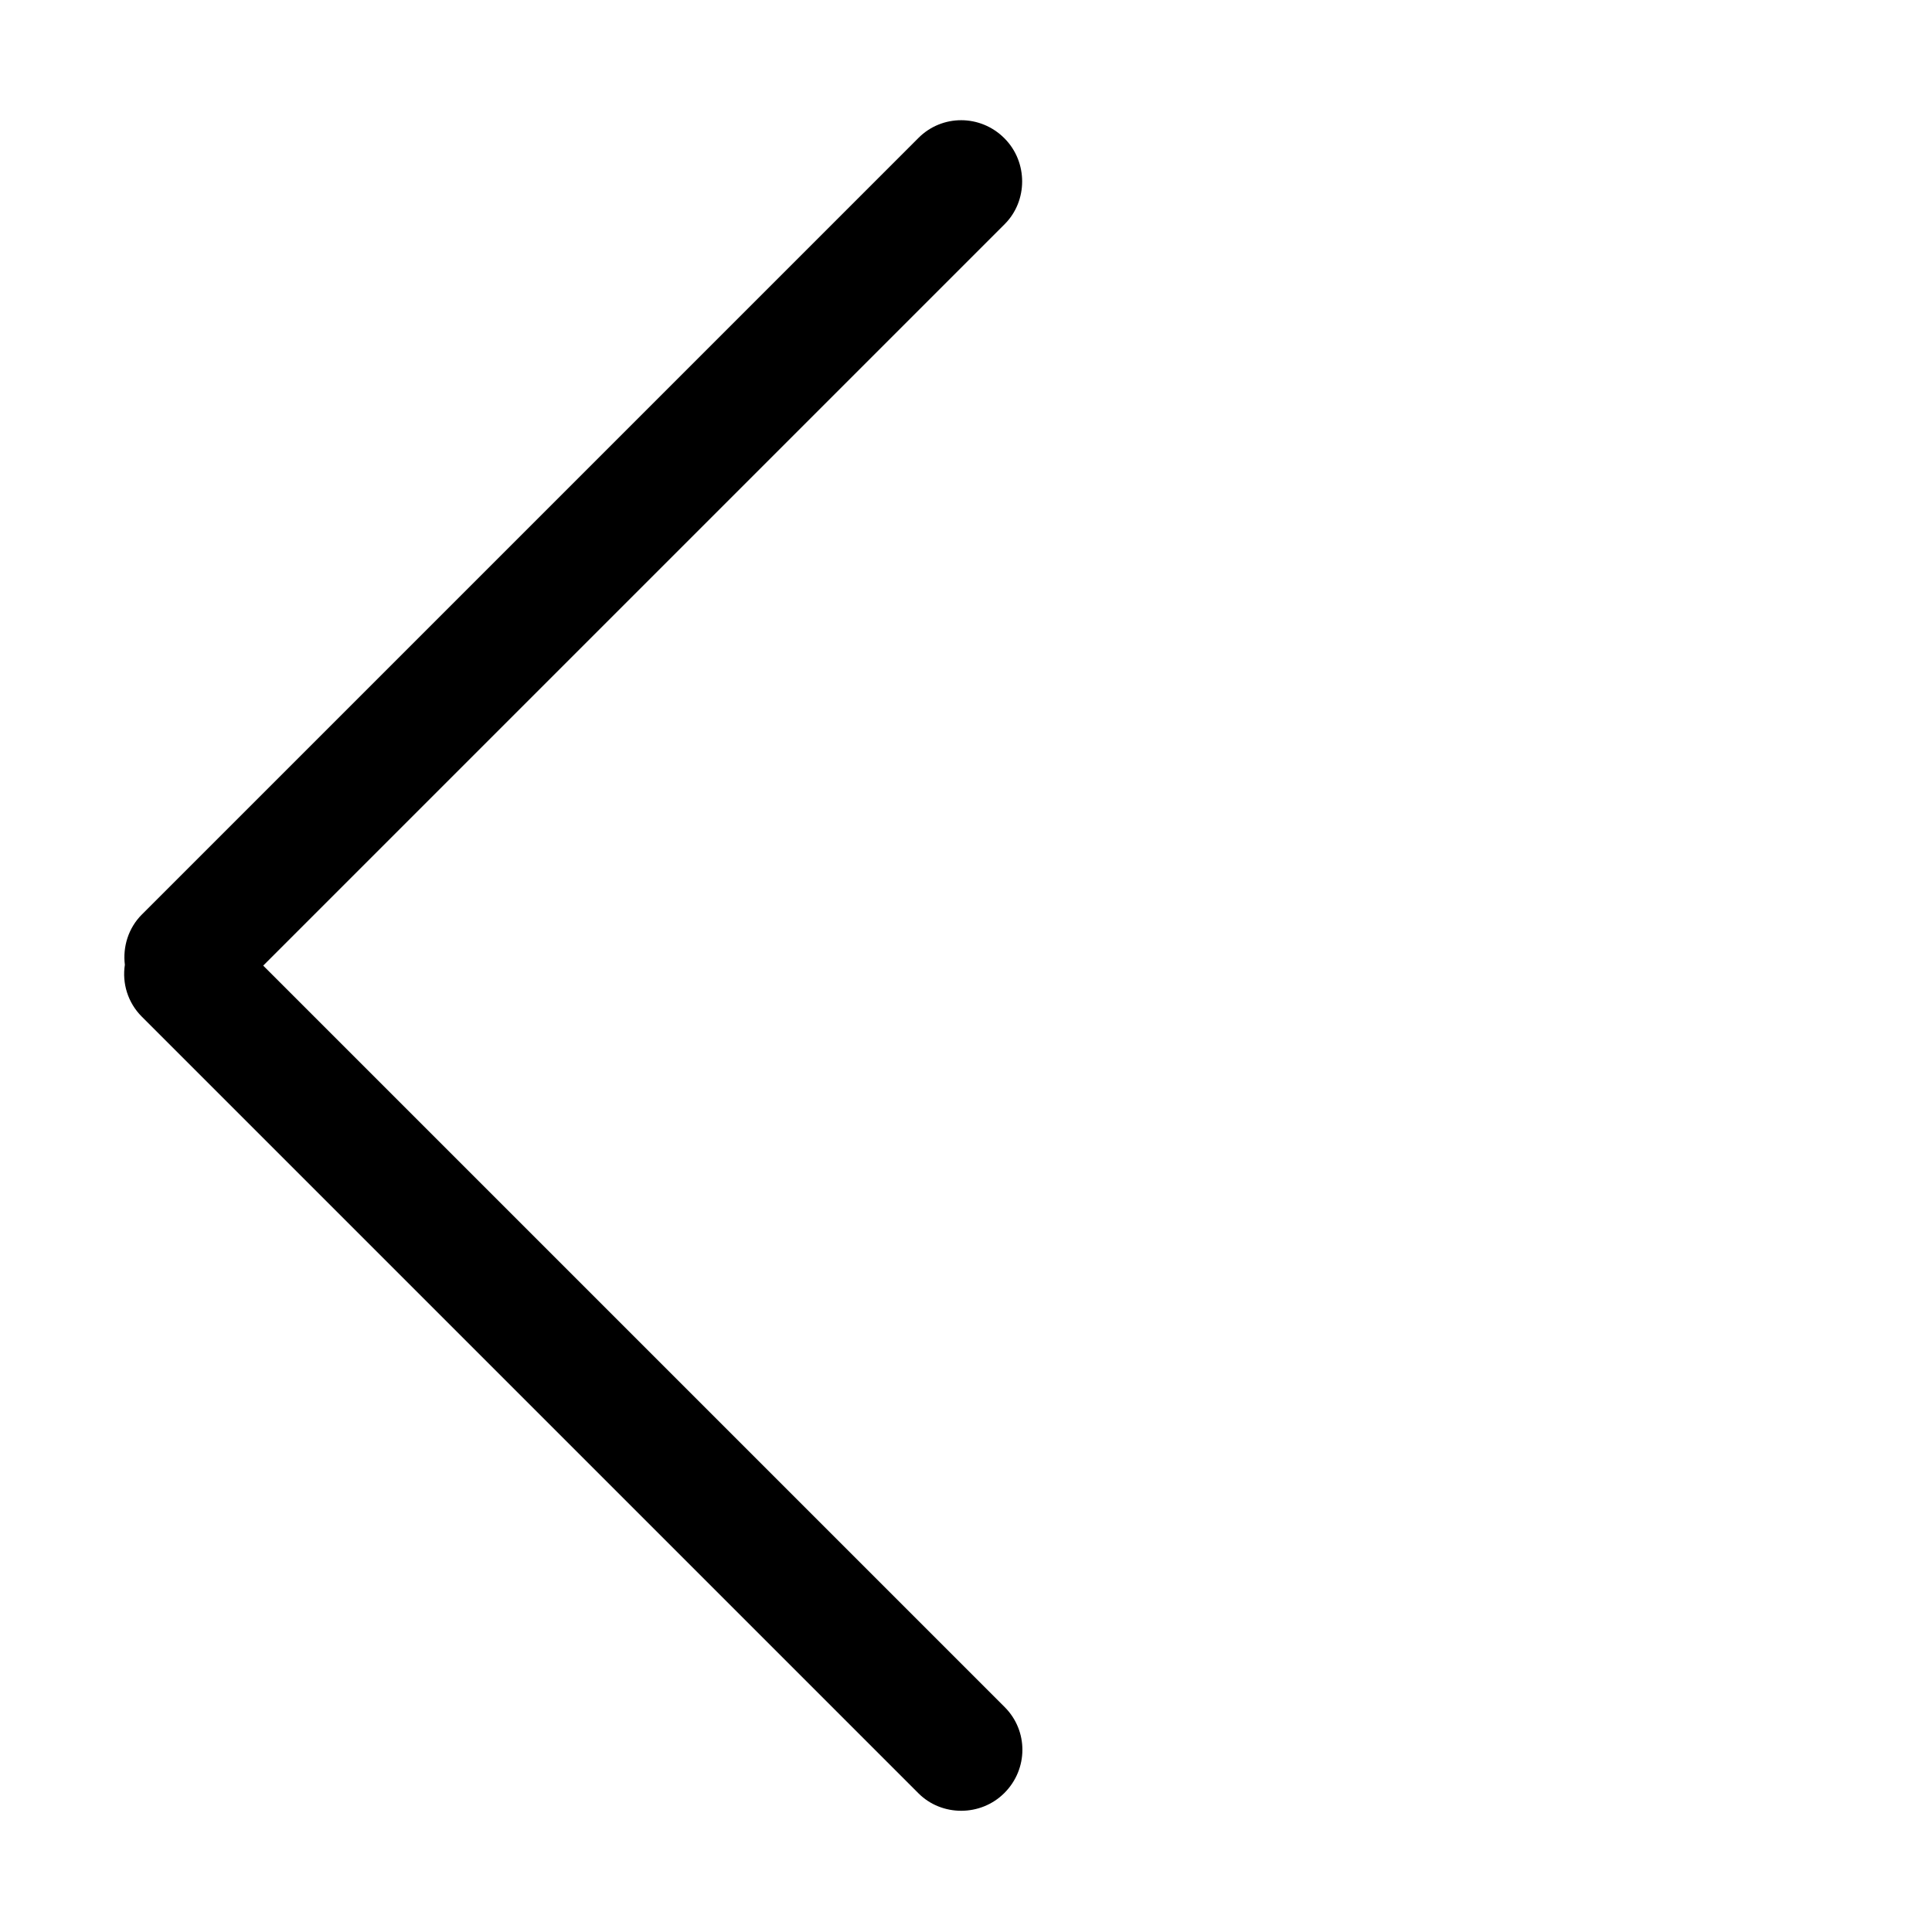
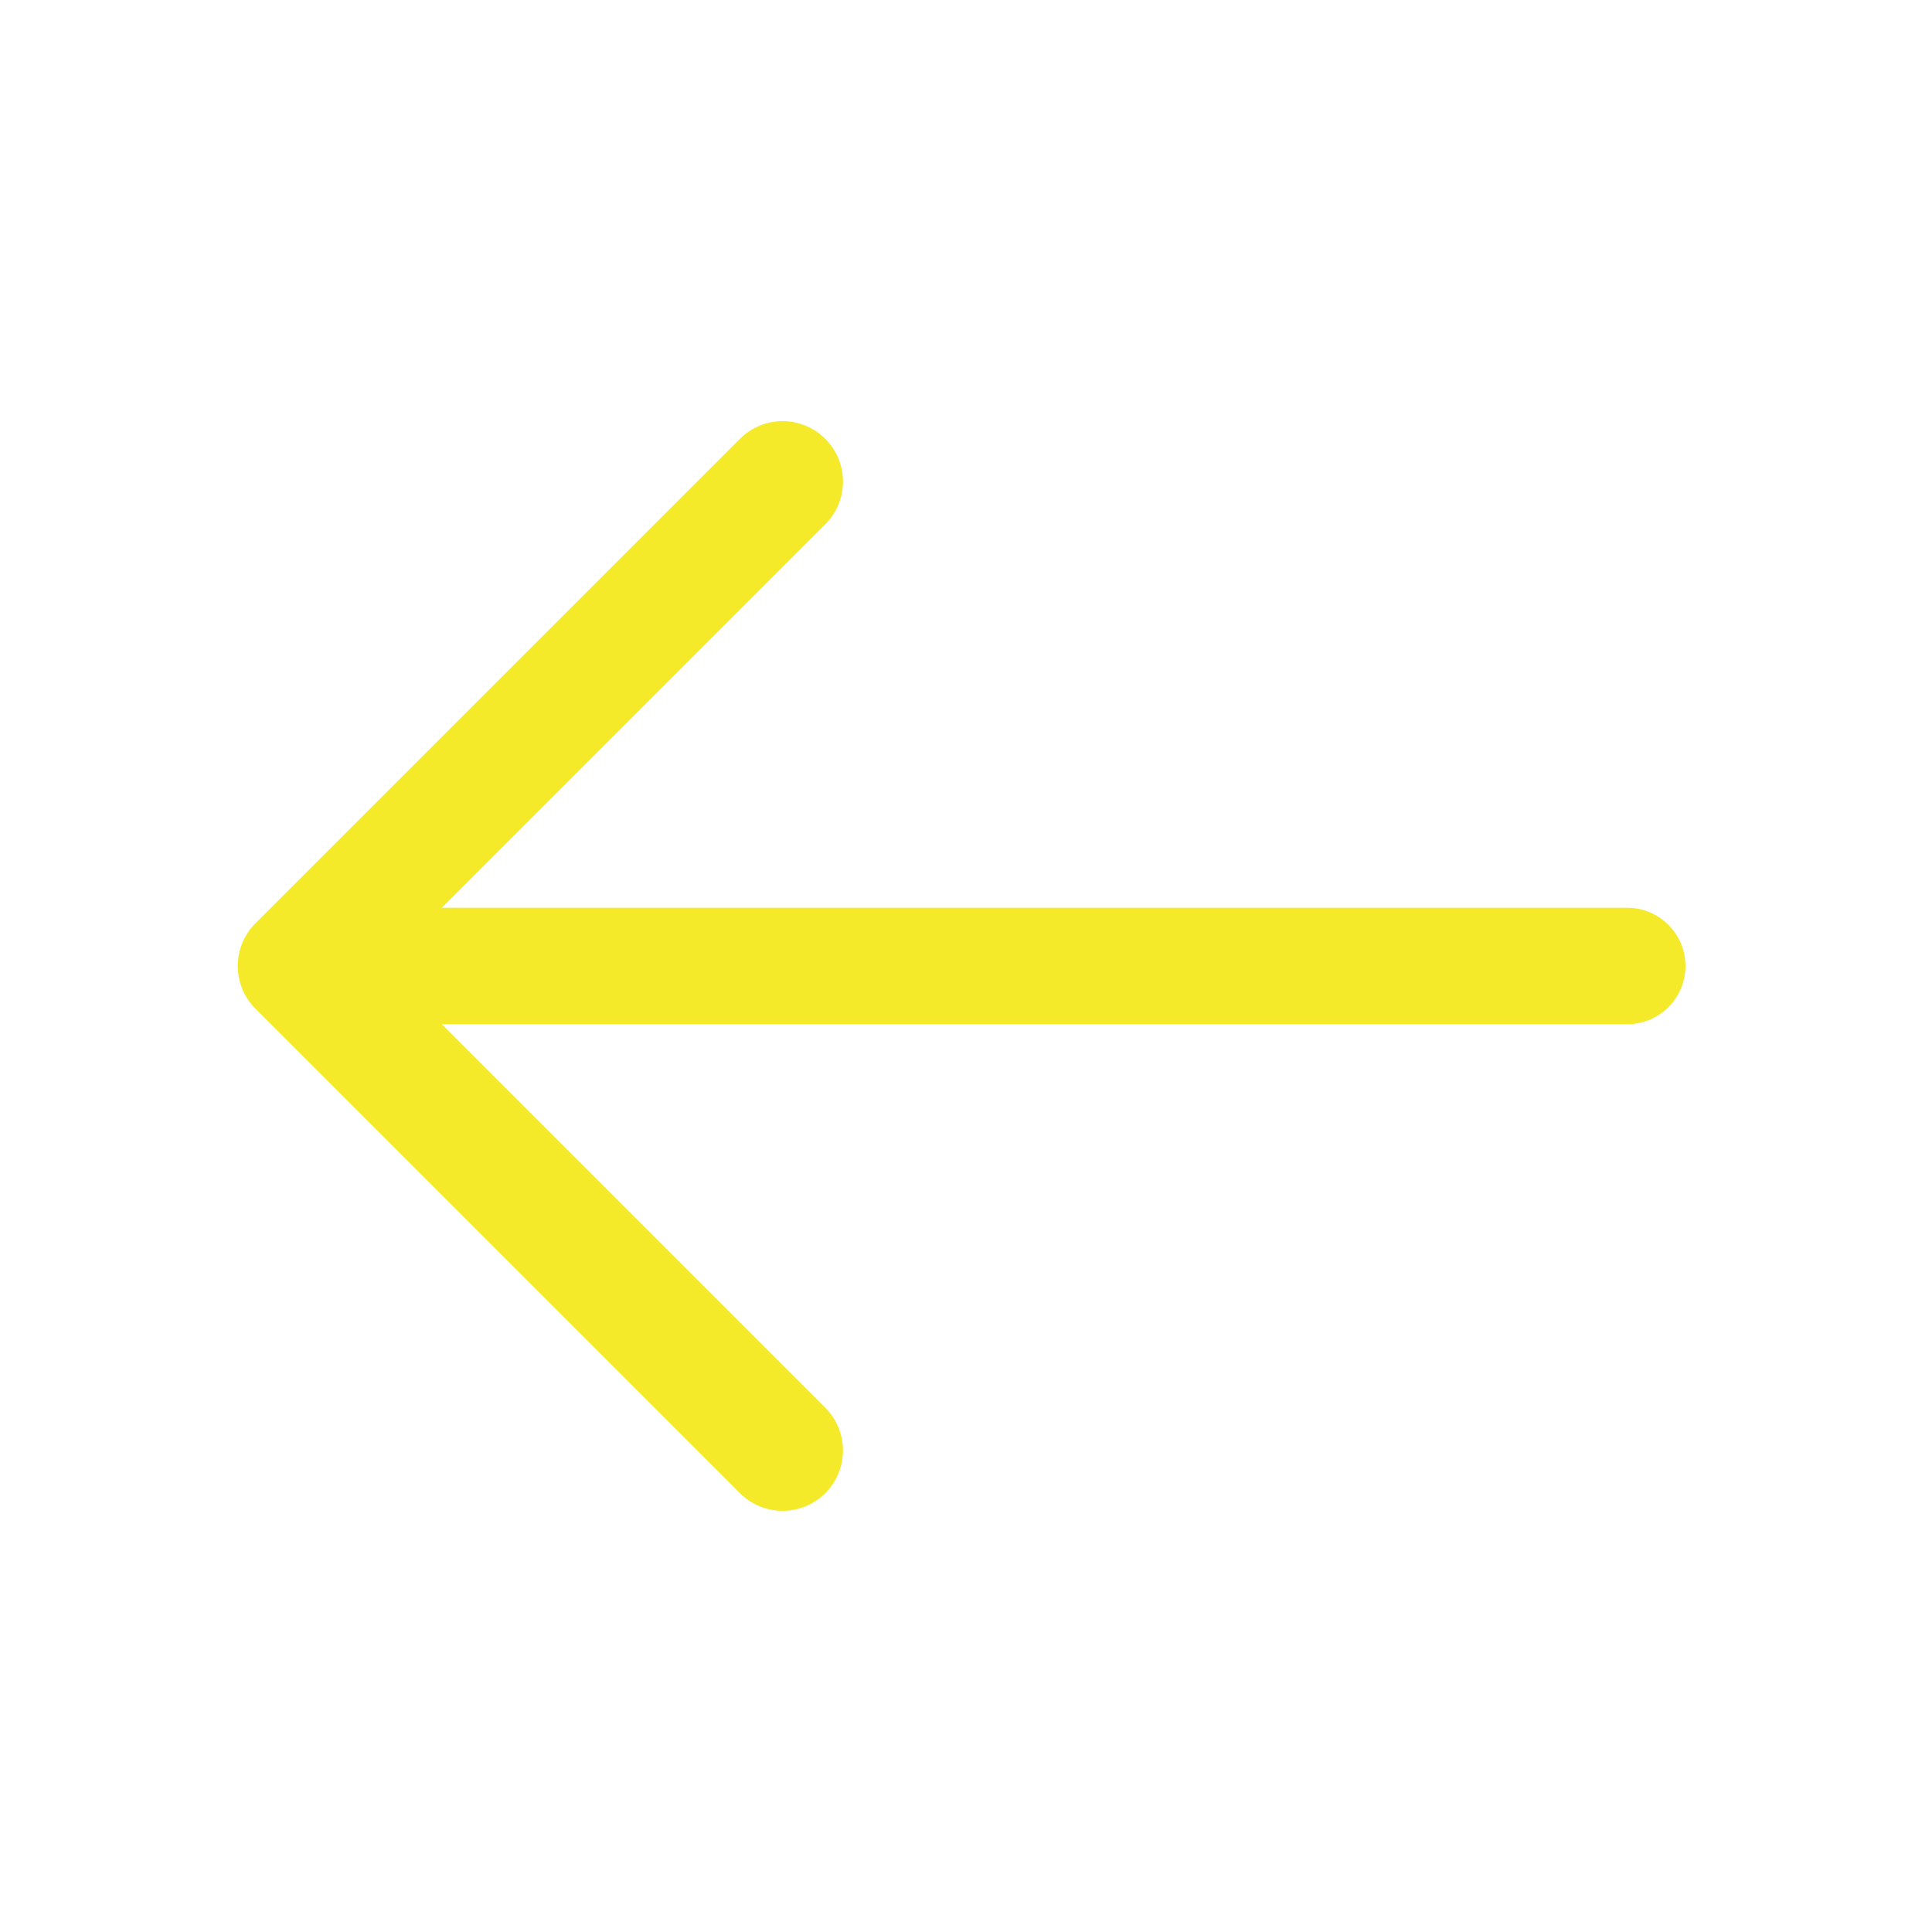
- <svg xmlns="http://www.w3.org/2000/svg" t="1493693801440" class="icon" style="" viewBox="0 0 1024 1024" version="1.1" p-id="945" width="200" height="200">
+ <svg xmlns="http://www.w3.org/2000/svg" t="1493695009157" class="icon" style="" viewBox="0 0 1024 1024" version="1.1" p-id="1828" width="1024" height="1024">
  <defs>
    <style type="text/css" />
  </defs>
-   <path d="M532.526 904.818L139.506 511.797 532.526 118.777c12.258-12.258 12.432-32.892-0.187-45.511-12.707-12.707-32.995-12.703-45.512-0.187L75.167 484.739c-7.12 7.12-10.163 17.066-8.991 26.624-1.5 9.755 1.51 20.011 8.991 27.491l411.661 411.661c12.258 12.258 32.892 12.432 45.512-0.187 12.707-12.707 12.702-32.995 0.187-45.511z" p-id="946" />
+   <path d="M862.485 481.154H234.126l203.3-203.3c12.497-12.497 12.497-32.758 0-45.255s-32.758-12.497-45.255 0L135.397 489.373c-12.497 12.497-12.497 32.758 0 45.254l256.774 256.775c6.249 6.248 14.438 9.372 22.627 9.372s16.379-3.124 22.627-9.372c12.497-12.497 12.497-32.759 0-45.255l-203.3-203.301h628.36c17.036 0 30.846-13.81 30.846-30.846s-13.81-30.846-30.846-30.846z" fill="#f4ea2a" p-id="1829" />
</svg>
